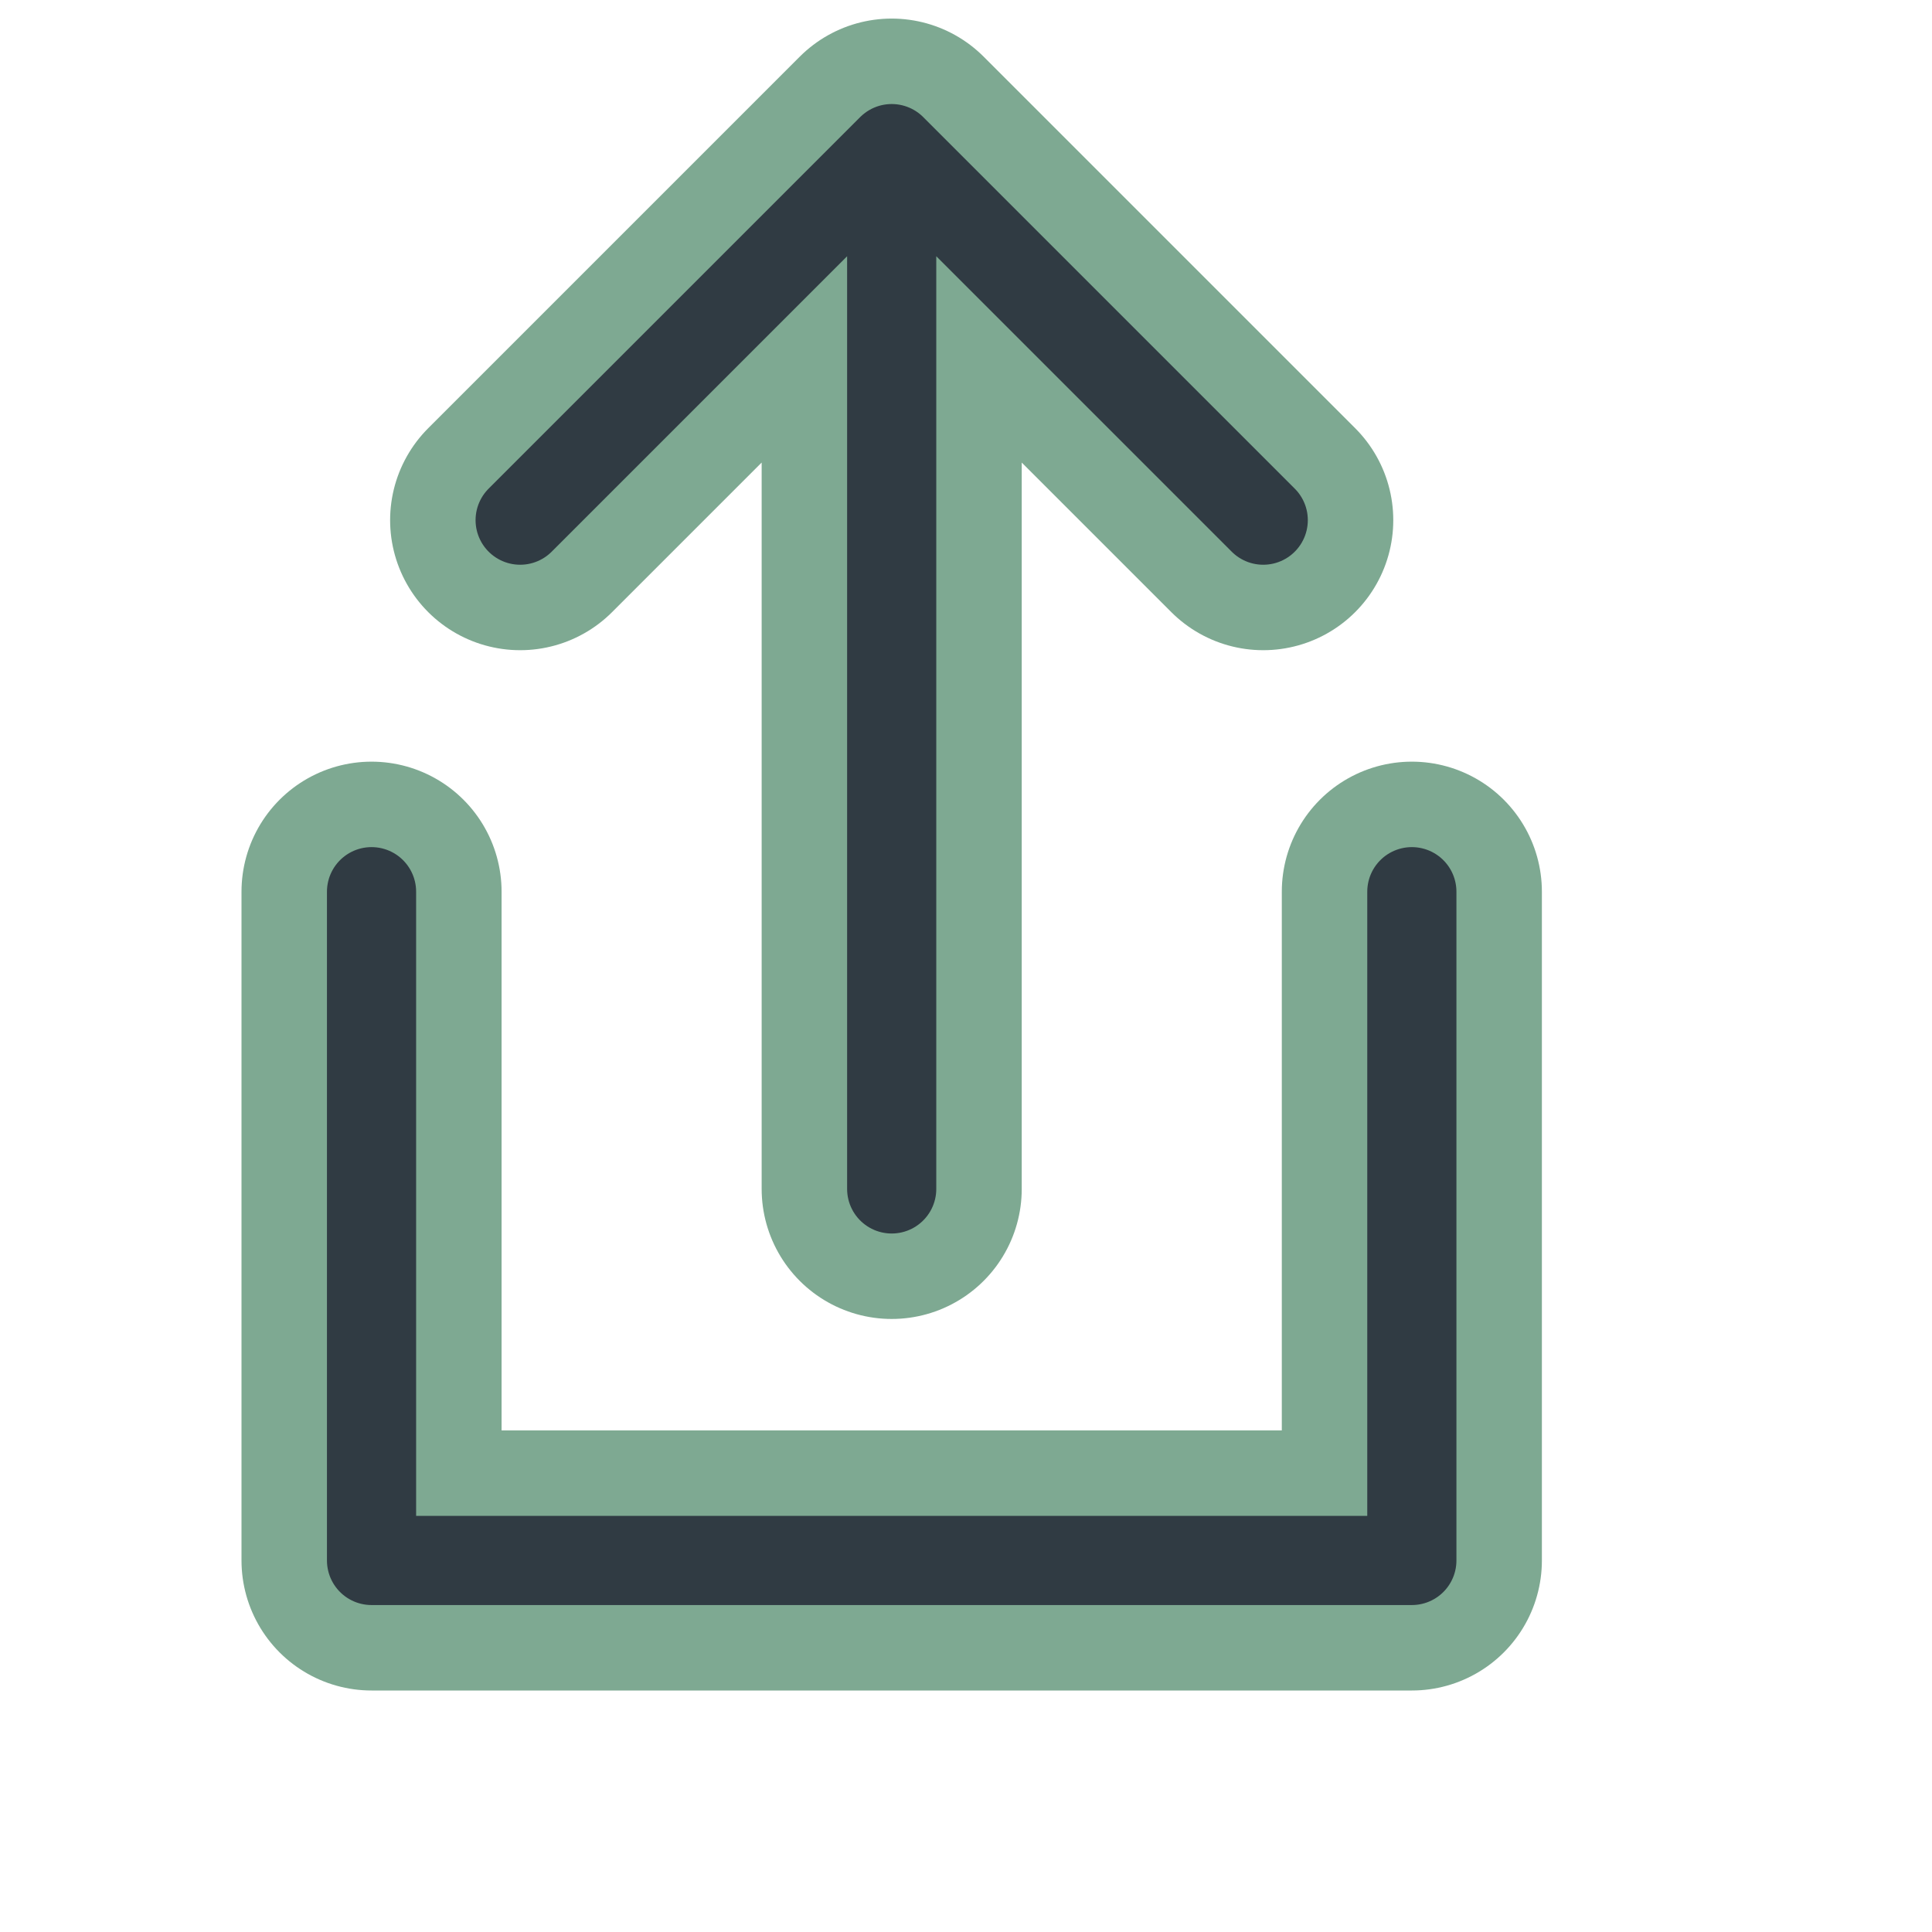
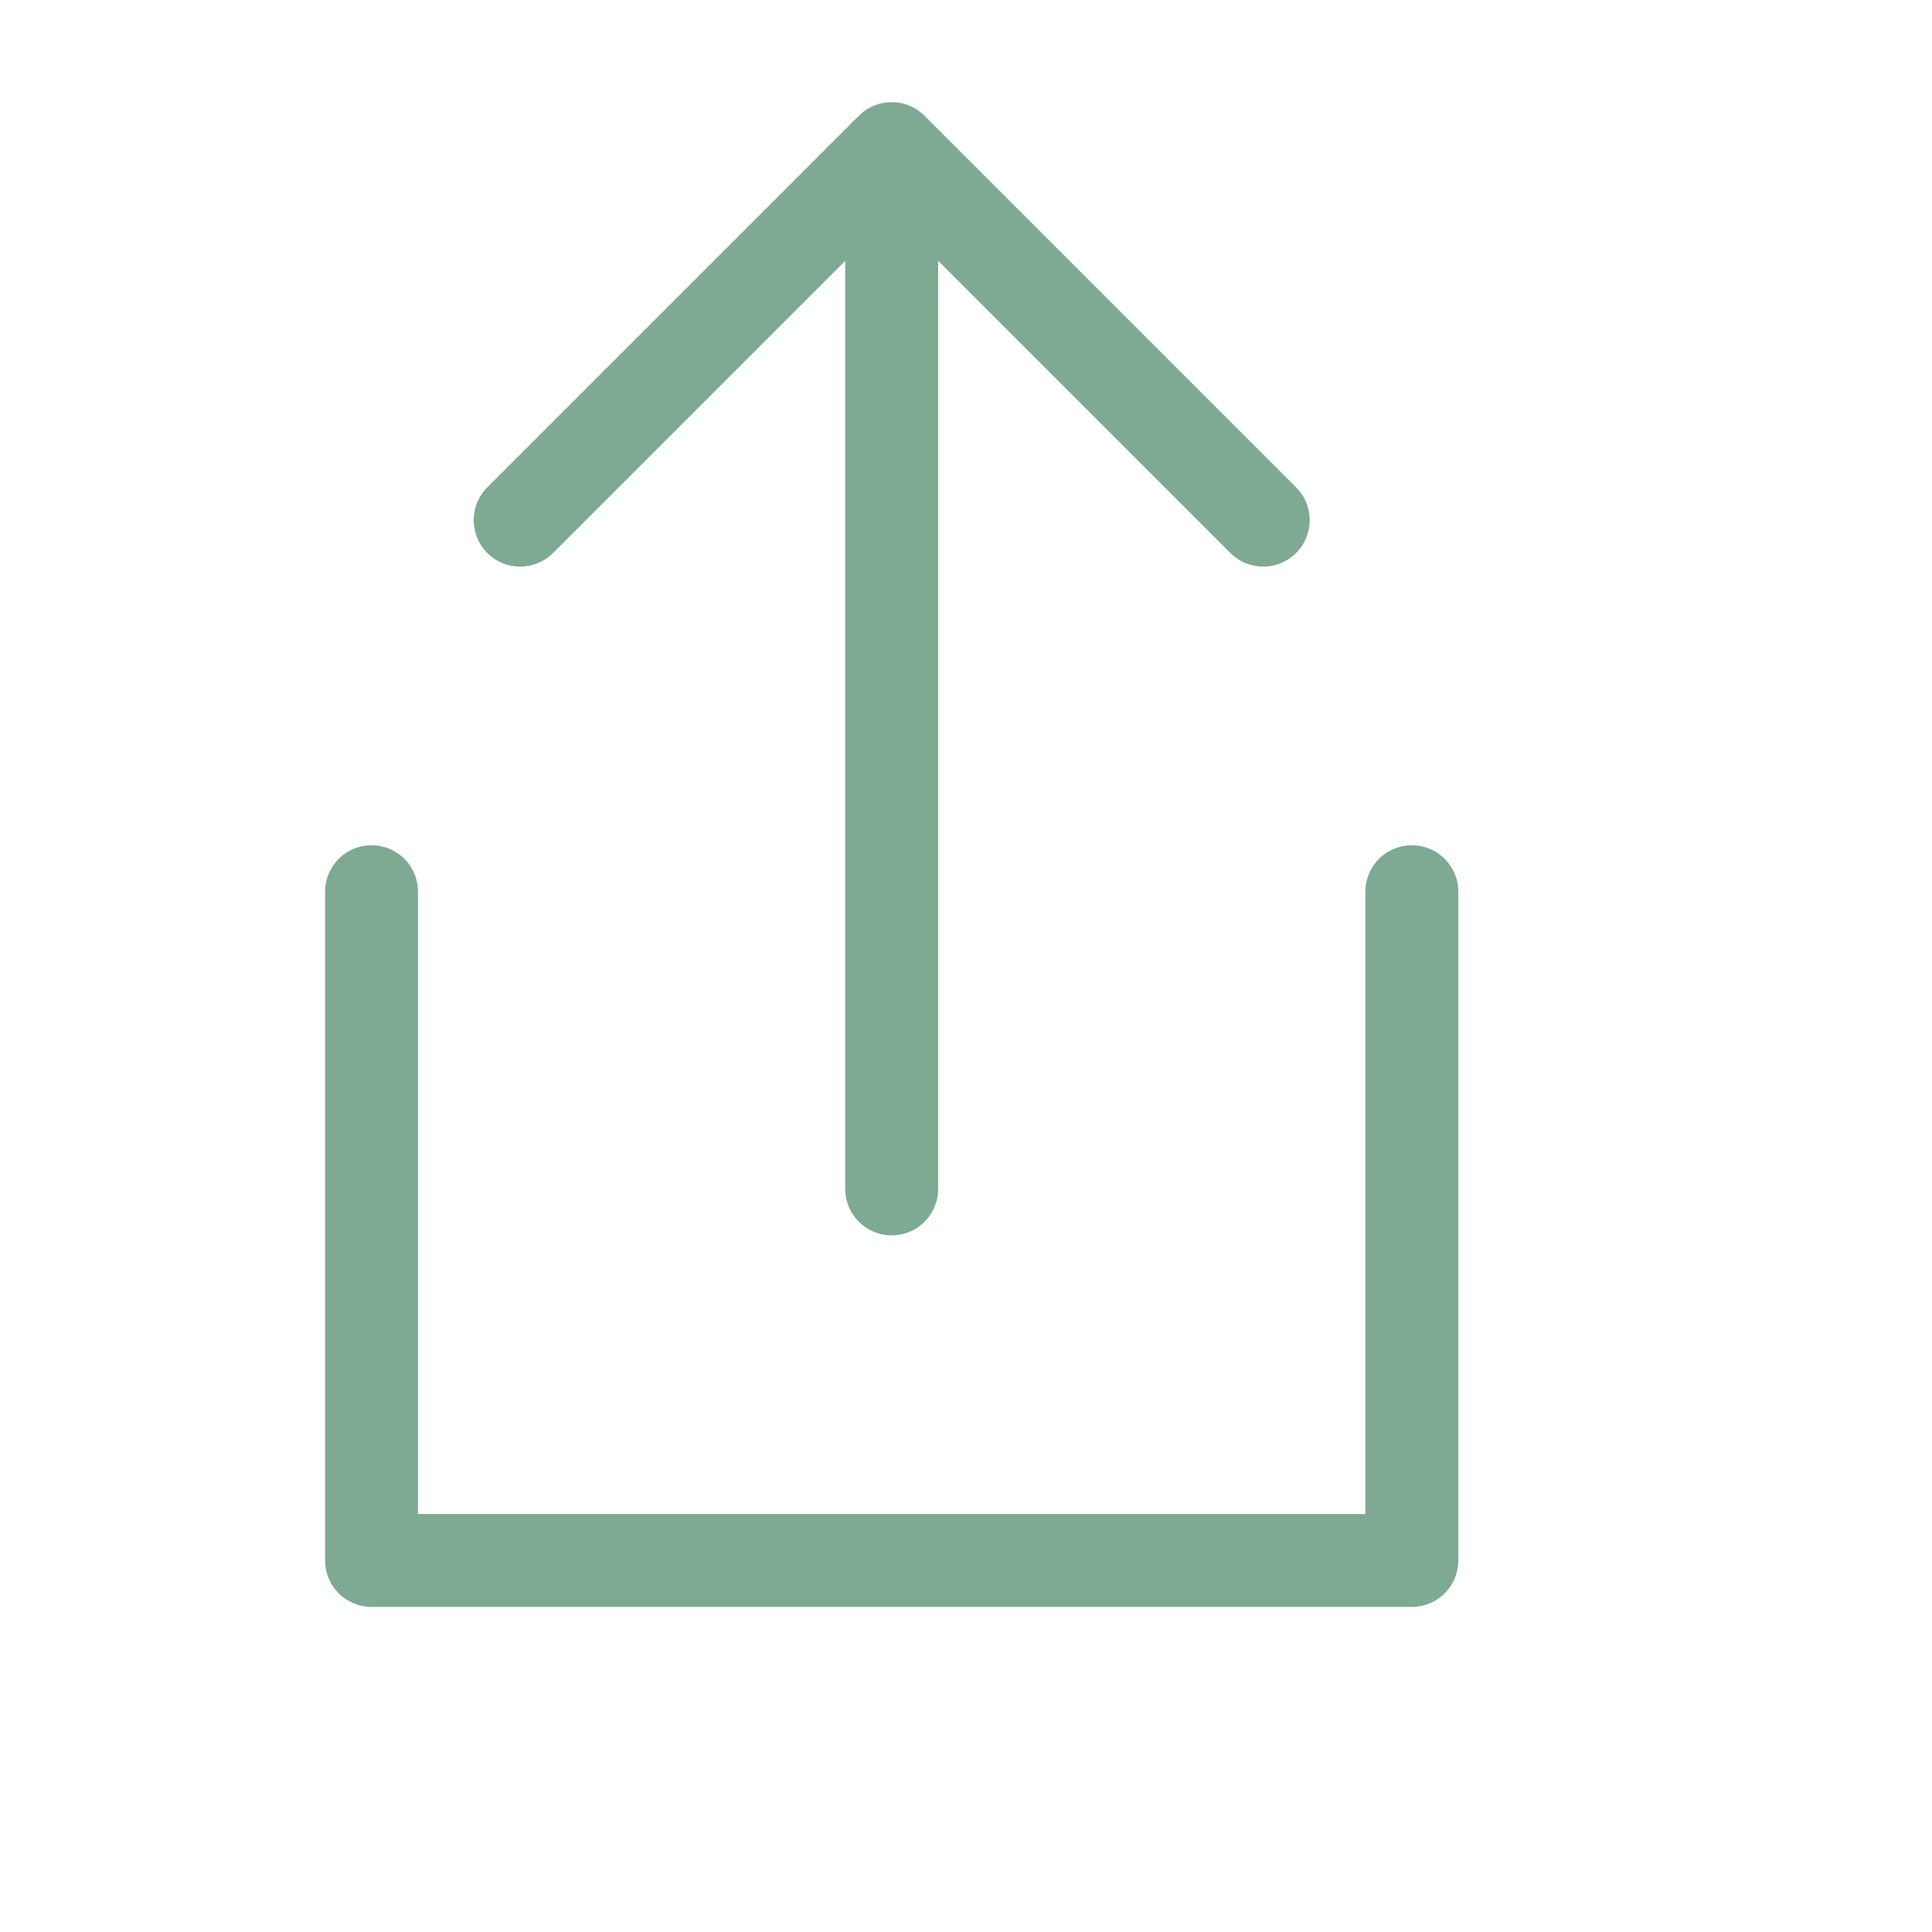
<svg xmlns="http://www.w3.org/2000/svg" width="26" height="26" viewBox="0 0 26 26">
-   <path d="M5,12 L5,21 L19,21 L19,12 M12,16 L12,2 M7,7 L12,2 L17,7" fill="none" stroke="#7EA992" stroke-width="3.5" stroke-linecap="round" stroke-linejoin="round" />
-   <path d="M5,12 L5,21 L19,21 L19,12 M12,16 L12,2 M7,7 L12,2 L17,7" fill="none" stroke="#303B43" stroke-width="1.2" stroke-linecap="round" stroke-linejoin="round" />
+   <path d="M5,12 L5,21 L19,21 L19,12 M12,16 L12,2 M7,7 L12,2 L17,7" fill="none" stroke="#7EA992" stroke-width="1.25" stroke-linecap="round" stroke-linejoin="round" />
</svg>
